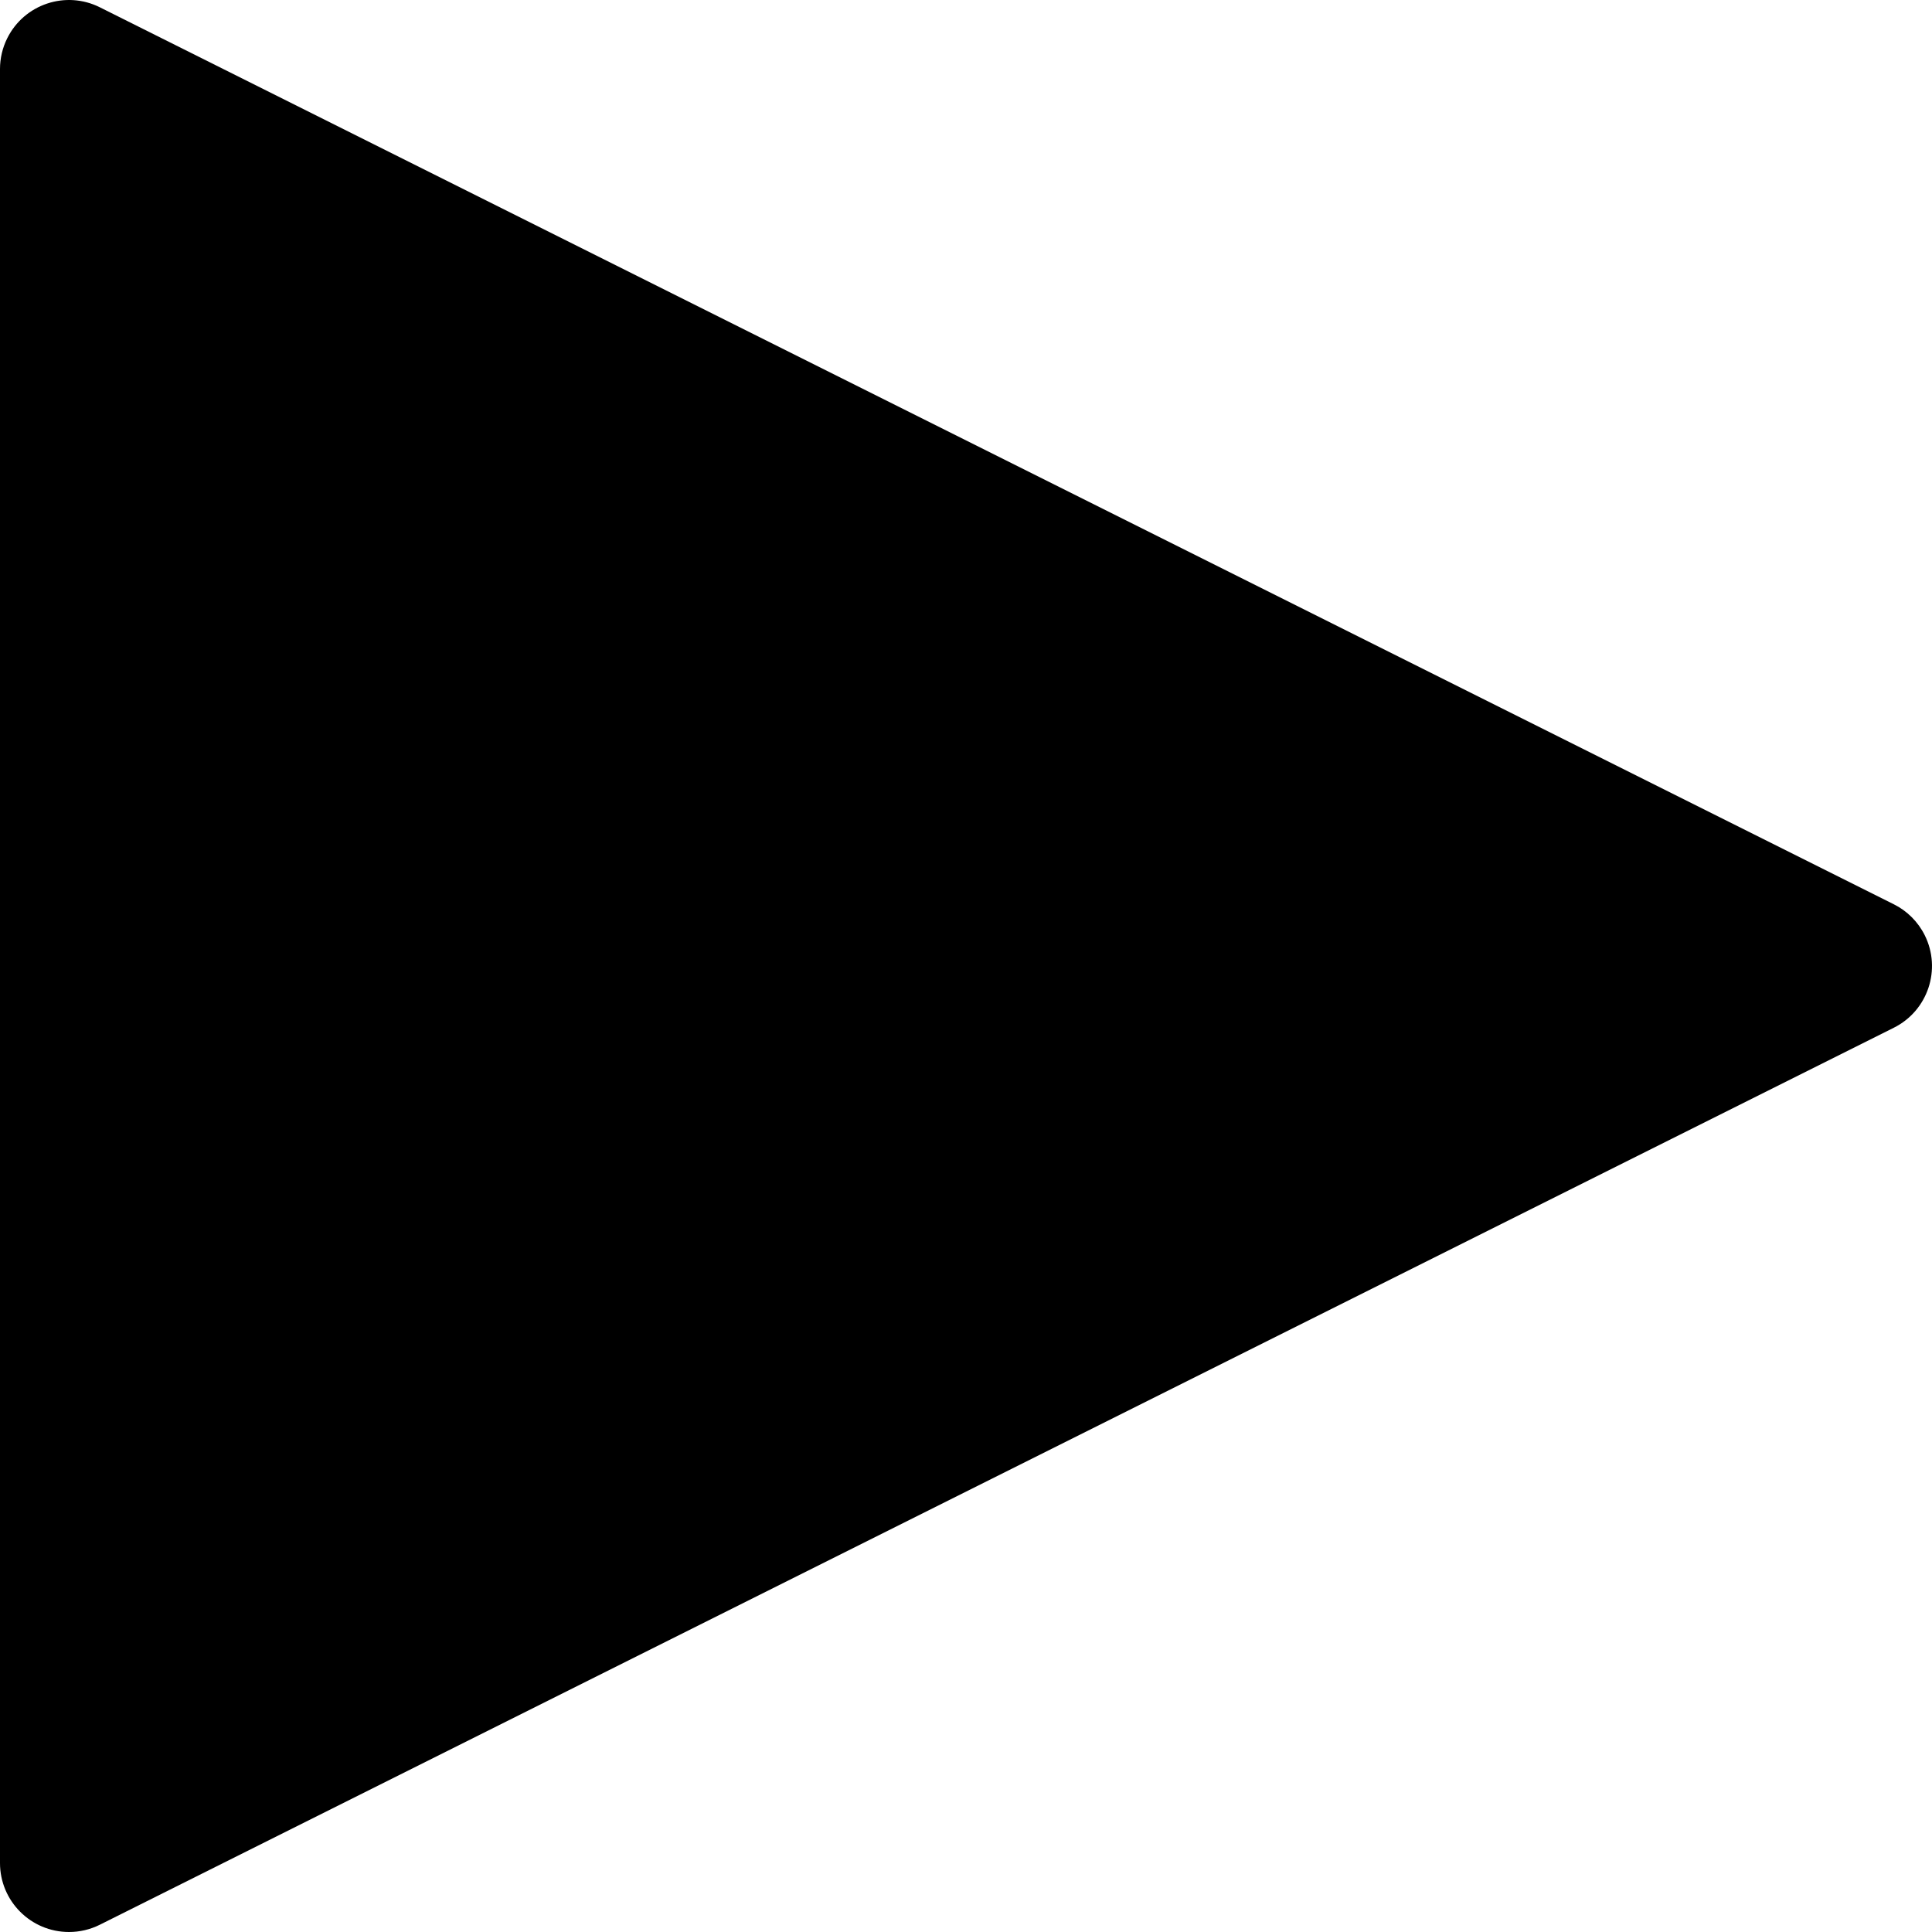
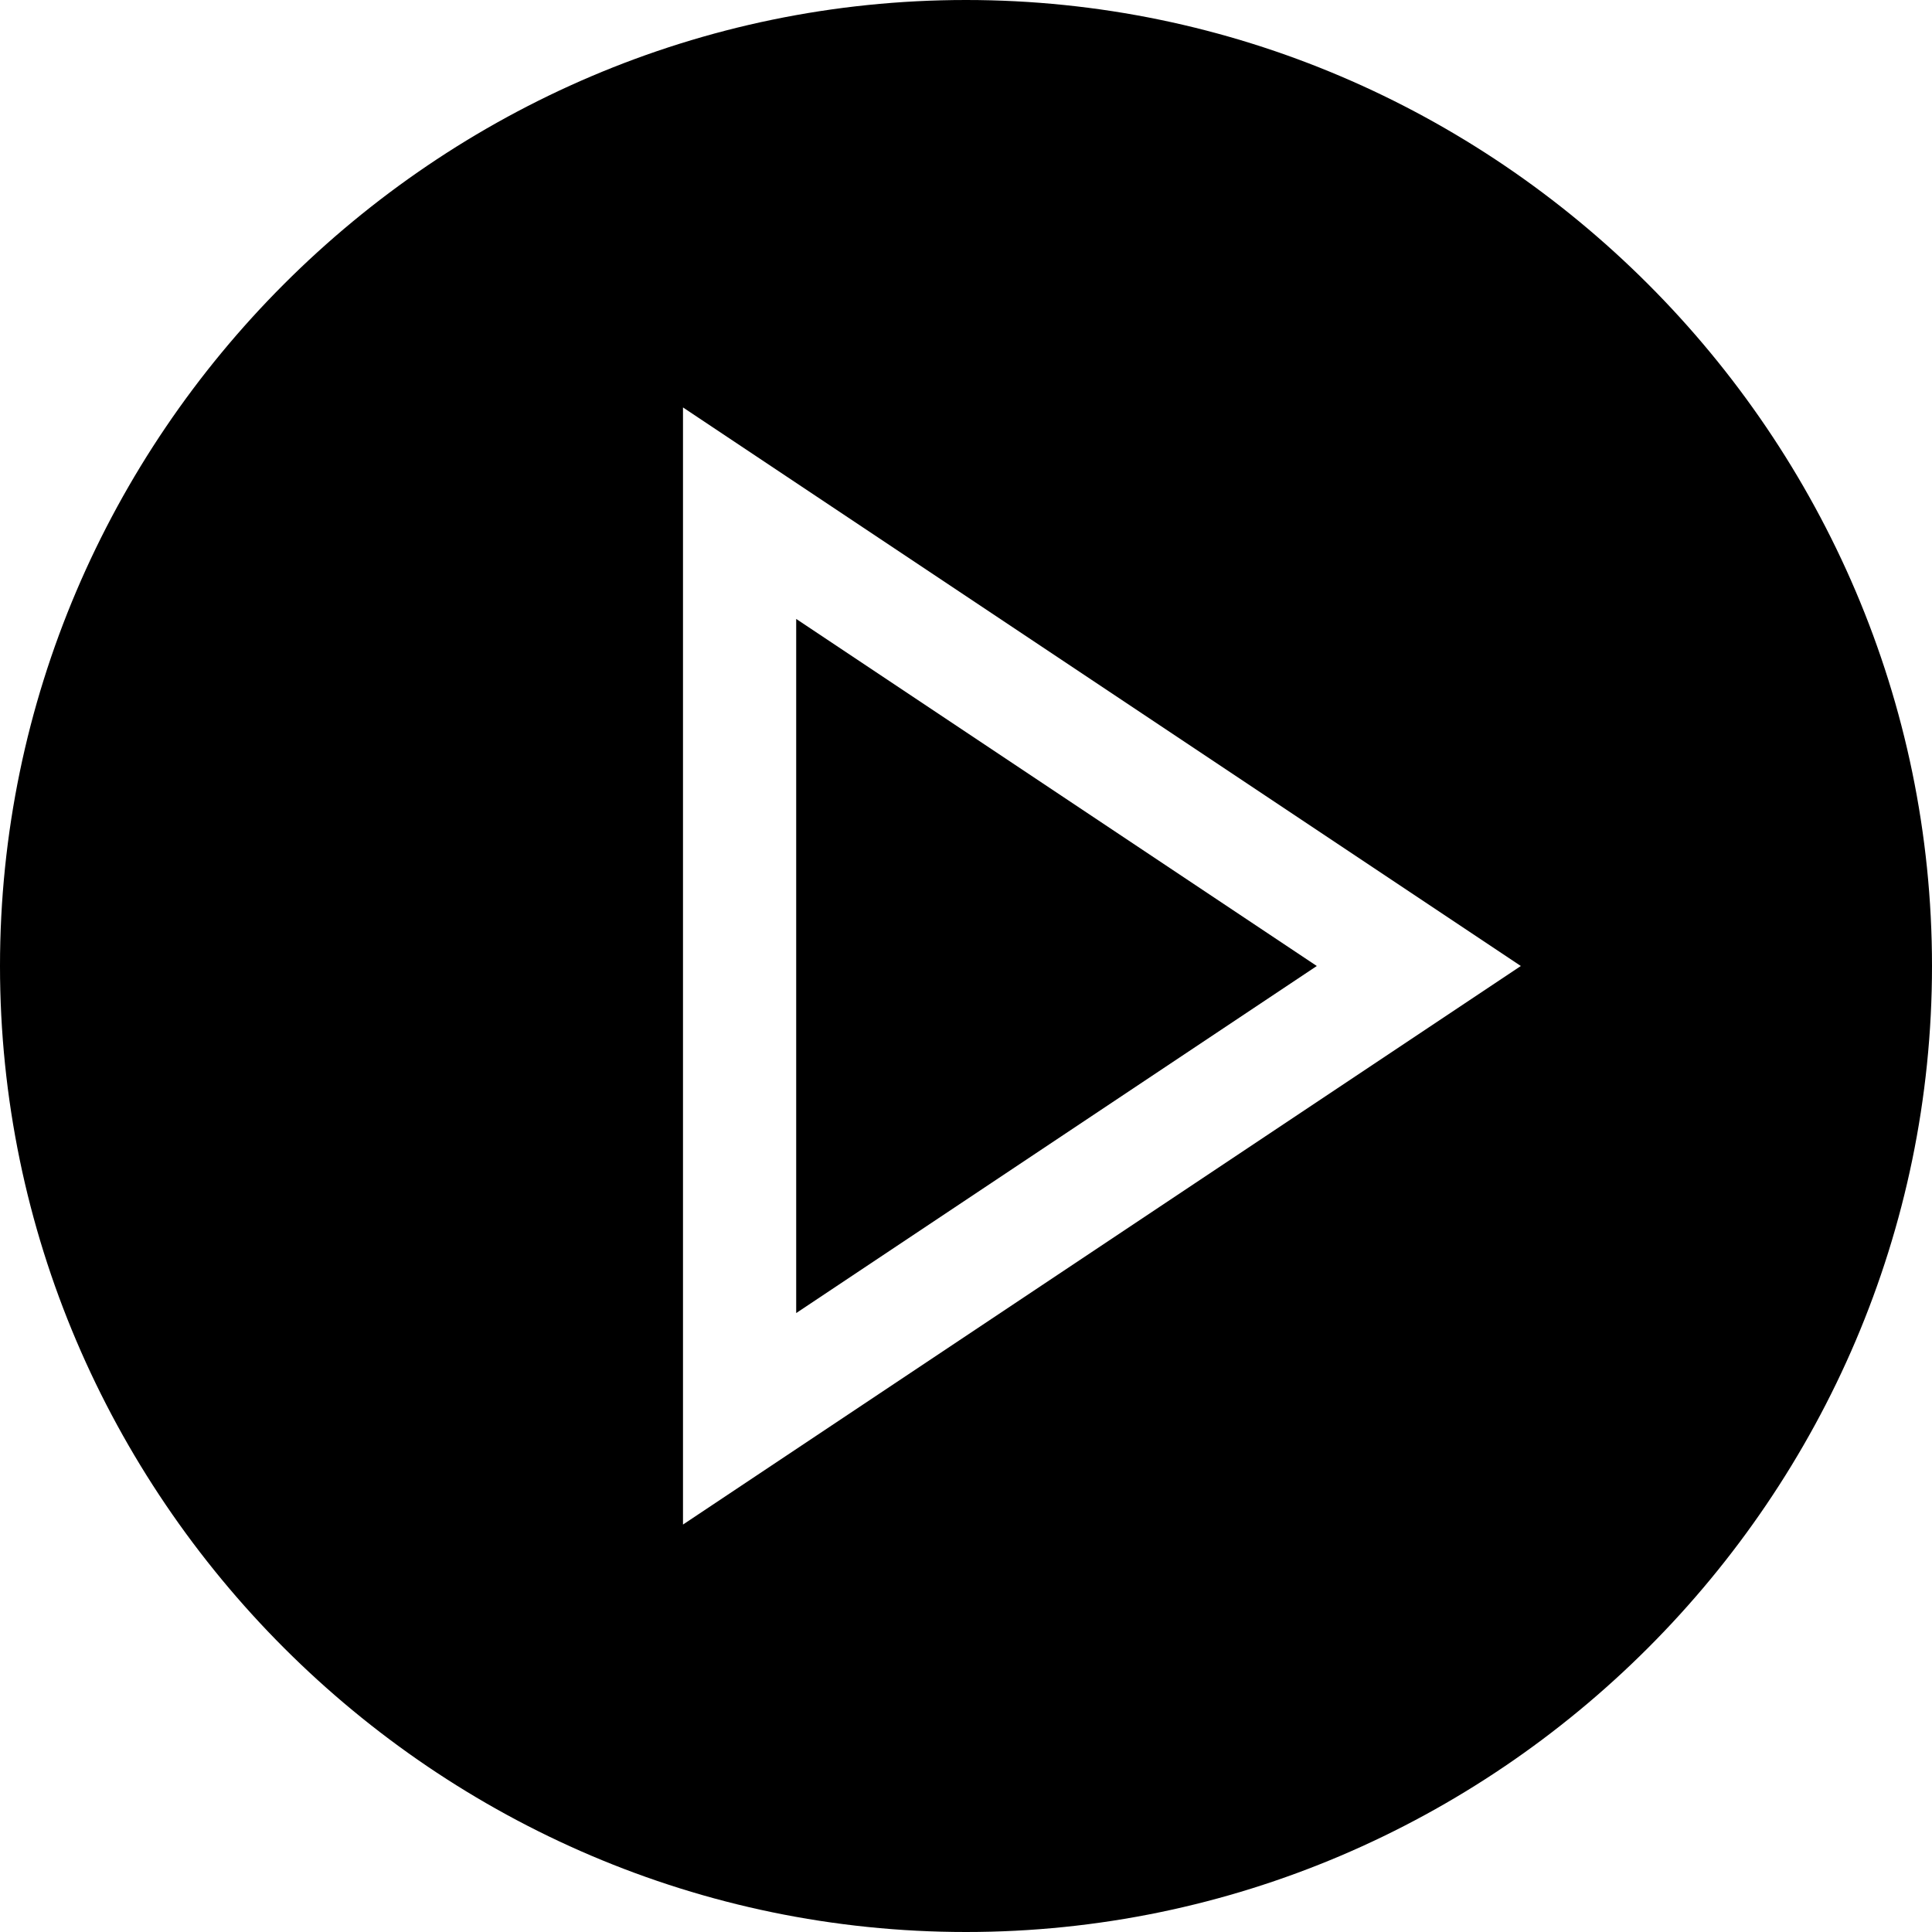
- <svg xmlns="http://www.w3.org/2000/svg" version="1.1" id="Capa_1" x="0px" y="0px" viewBox="0 0 477.886 477.886" style="enable-background:new 0 0 477.886 477.886;" xml:space="preserve">
-   <g>
-     <g>
-       <path d="M476.091,231.332c-1.654-3.318-4.343-6.008-7.662-7.662L24.695,1.804C16.264-2.41,6.013,1.01,1.8,9.442    c-1.185,2.371-1.801,4.986-1.8,7.637v443.733c-0.004,9.426,7.633,17.07,17.059,17.075c2.651,0.001,5.266-0.615,7.637-1.8    L468.429,254.22C476.865,250.015,480.295,239.768,476.091,231.332z" />
-     </g>
-   </g>
-   <g>
- </g>
-   <g>
- </g>
-   <g>
- </g>
-   <g>
- </g>
-   <g>
- </g>
-   <g>
- </g>
-   <g>
- </g>
-   <g>
- </g>
-   <g>
- </g>
-   <g>
- </g>
-   <g>
- </g>
-   <g>
- </g>
-   <g>
- </g>
-   <g>
- </g>
-   <g>
- </g>
+ <svg xmlns="http://www.w3.org/2000/svg" viewBox="0 0 512 512">
+   <path d="m211 164.023v183.953l137.961-91.977zm0 0" />
+   <path d="m256 0c-140.609 0-256 115.391-256 256s115.391 256 256 256 256-115.391 256-256-115.391-256-256-256zm-75 404.023v-296.047l222.039 148.023zm0 0" />
</svg>
